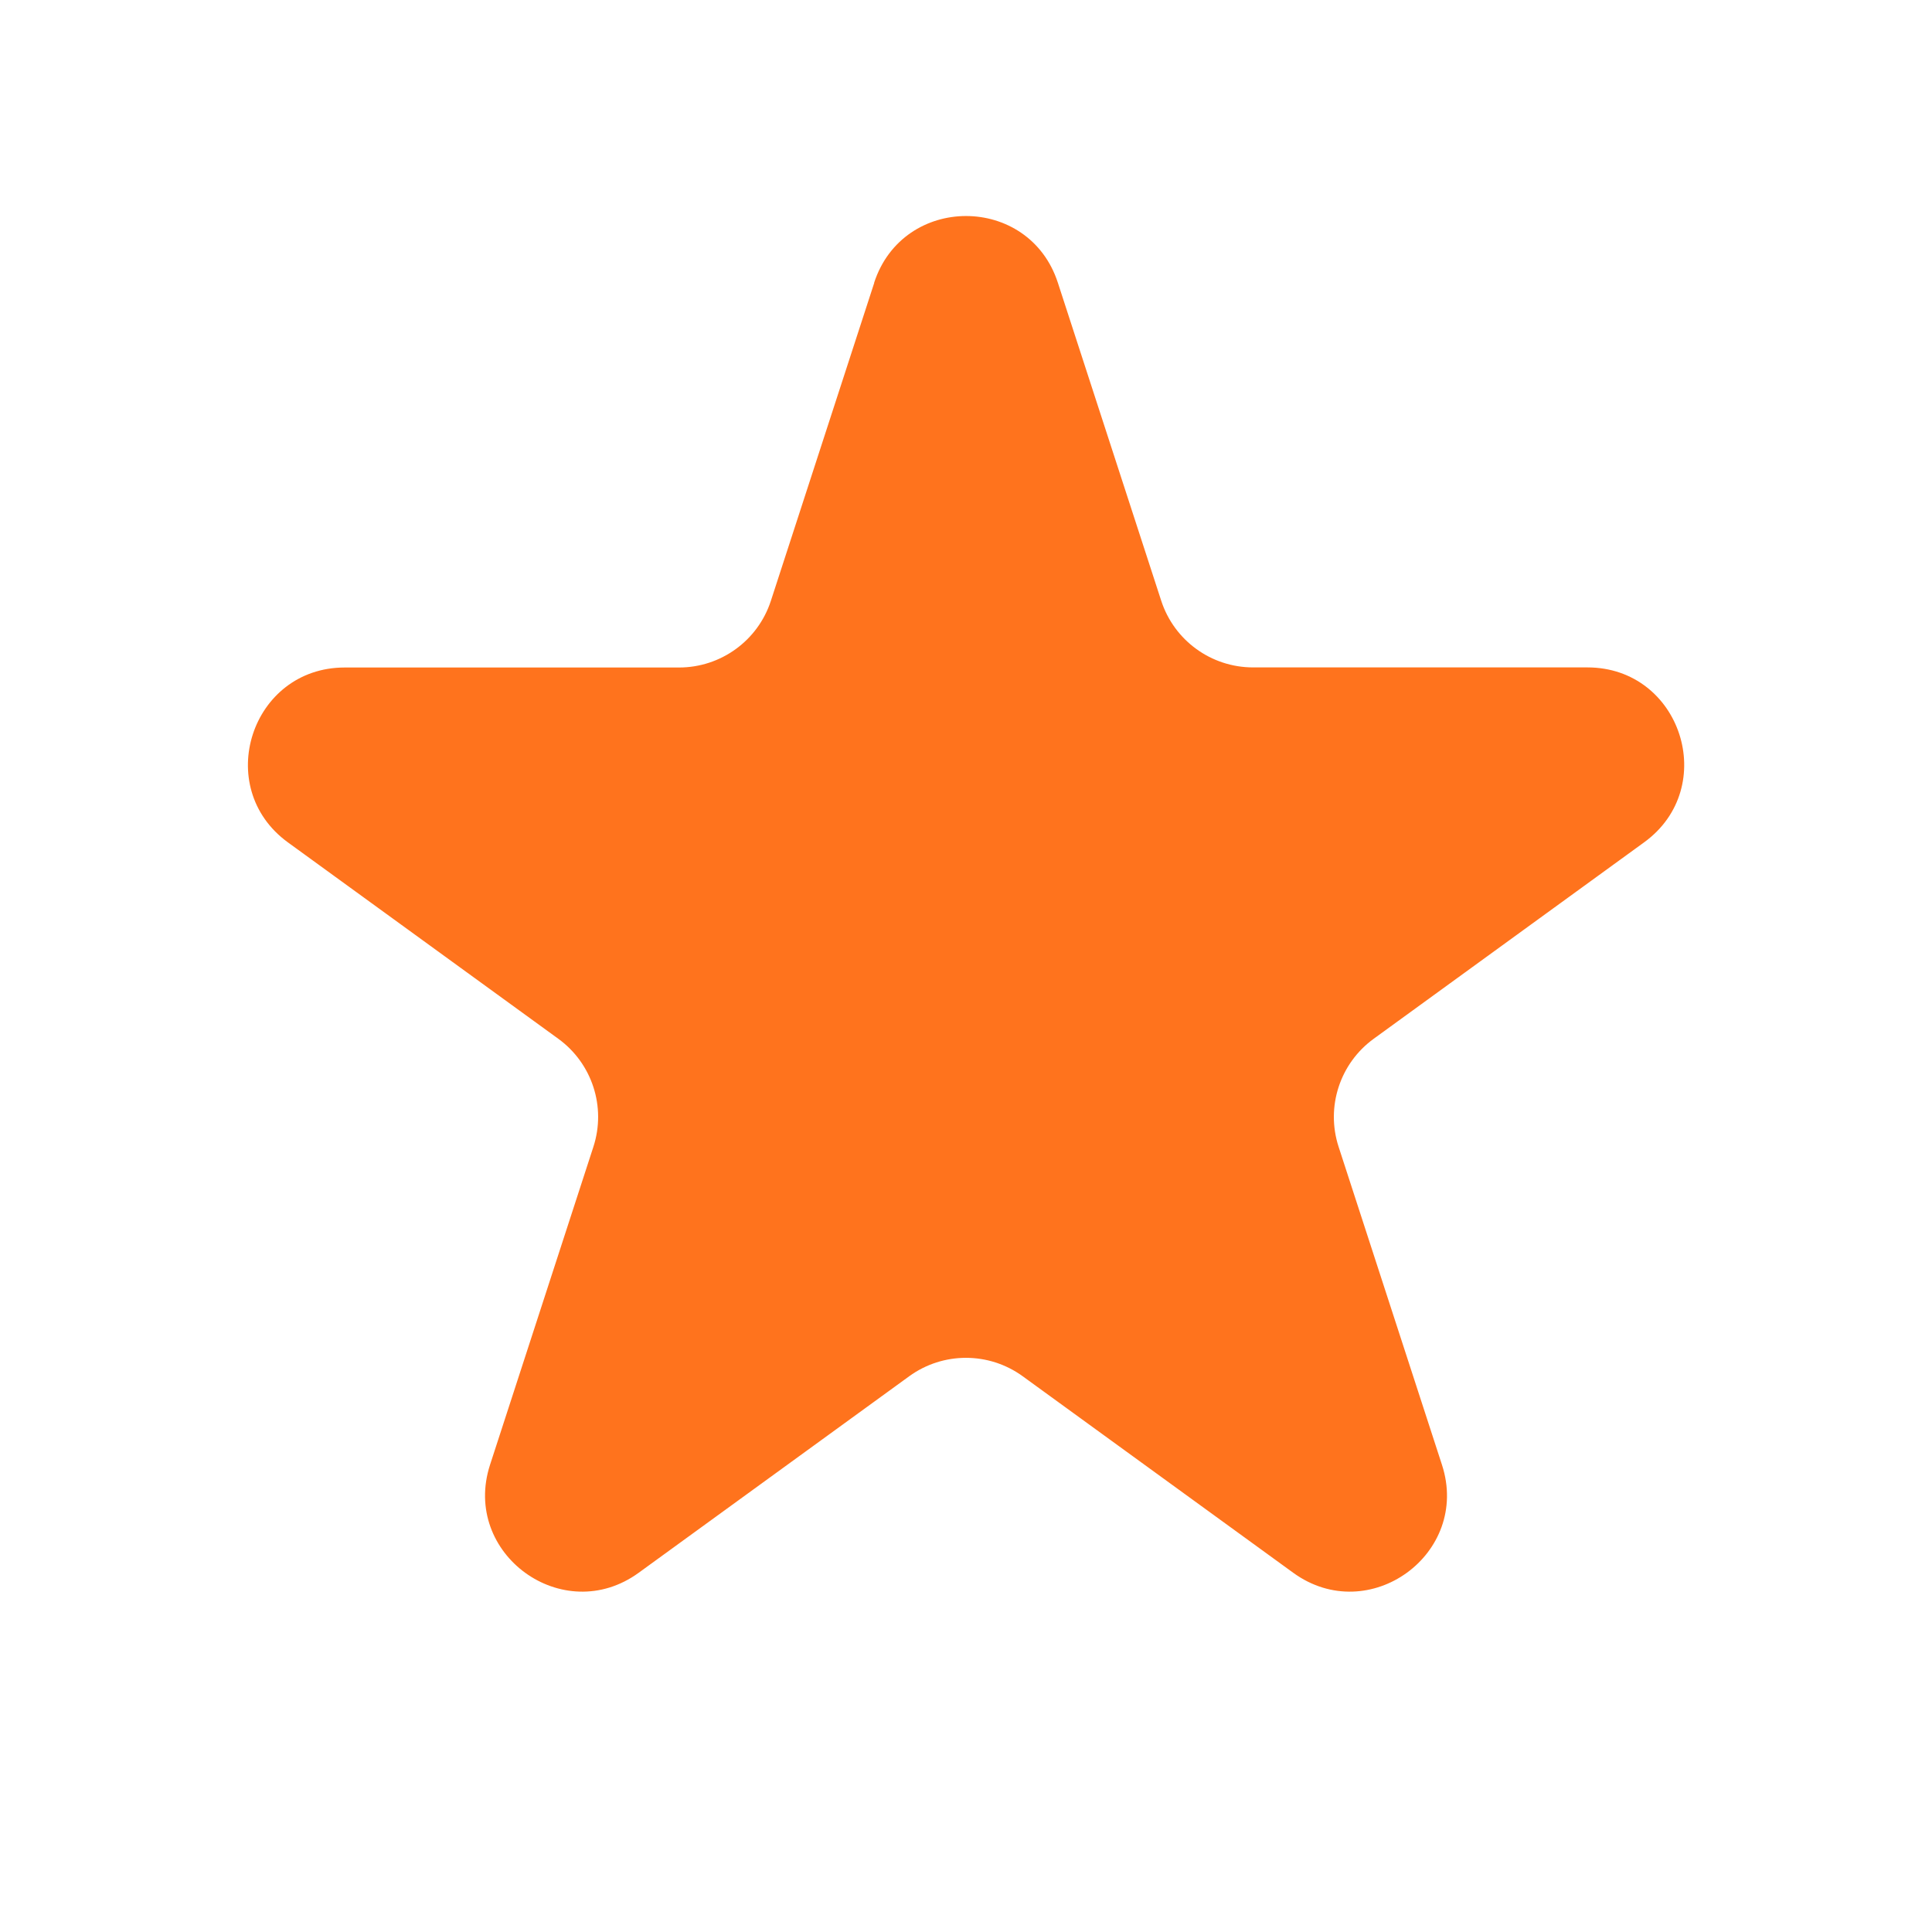
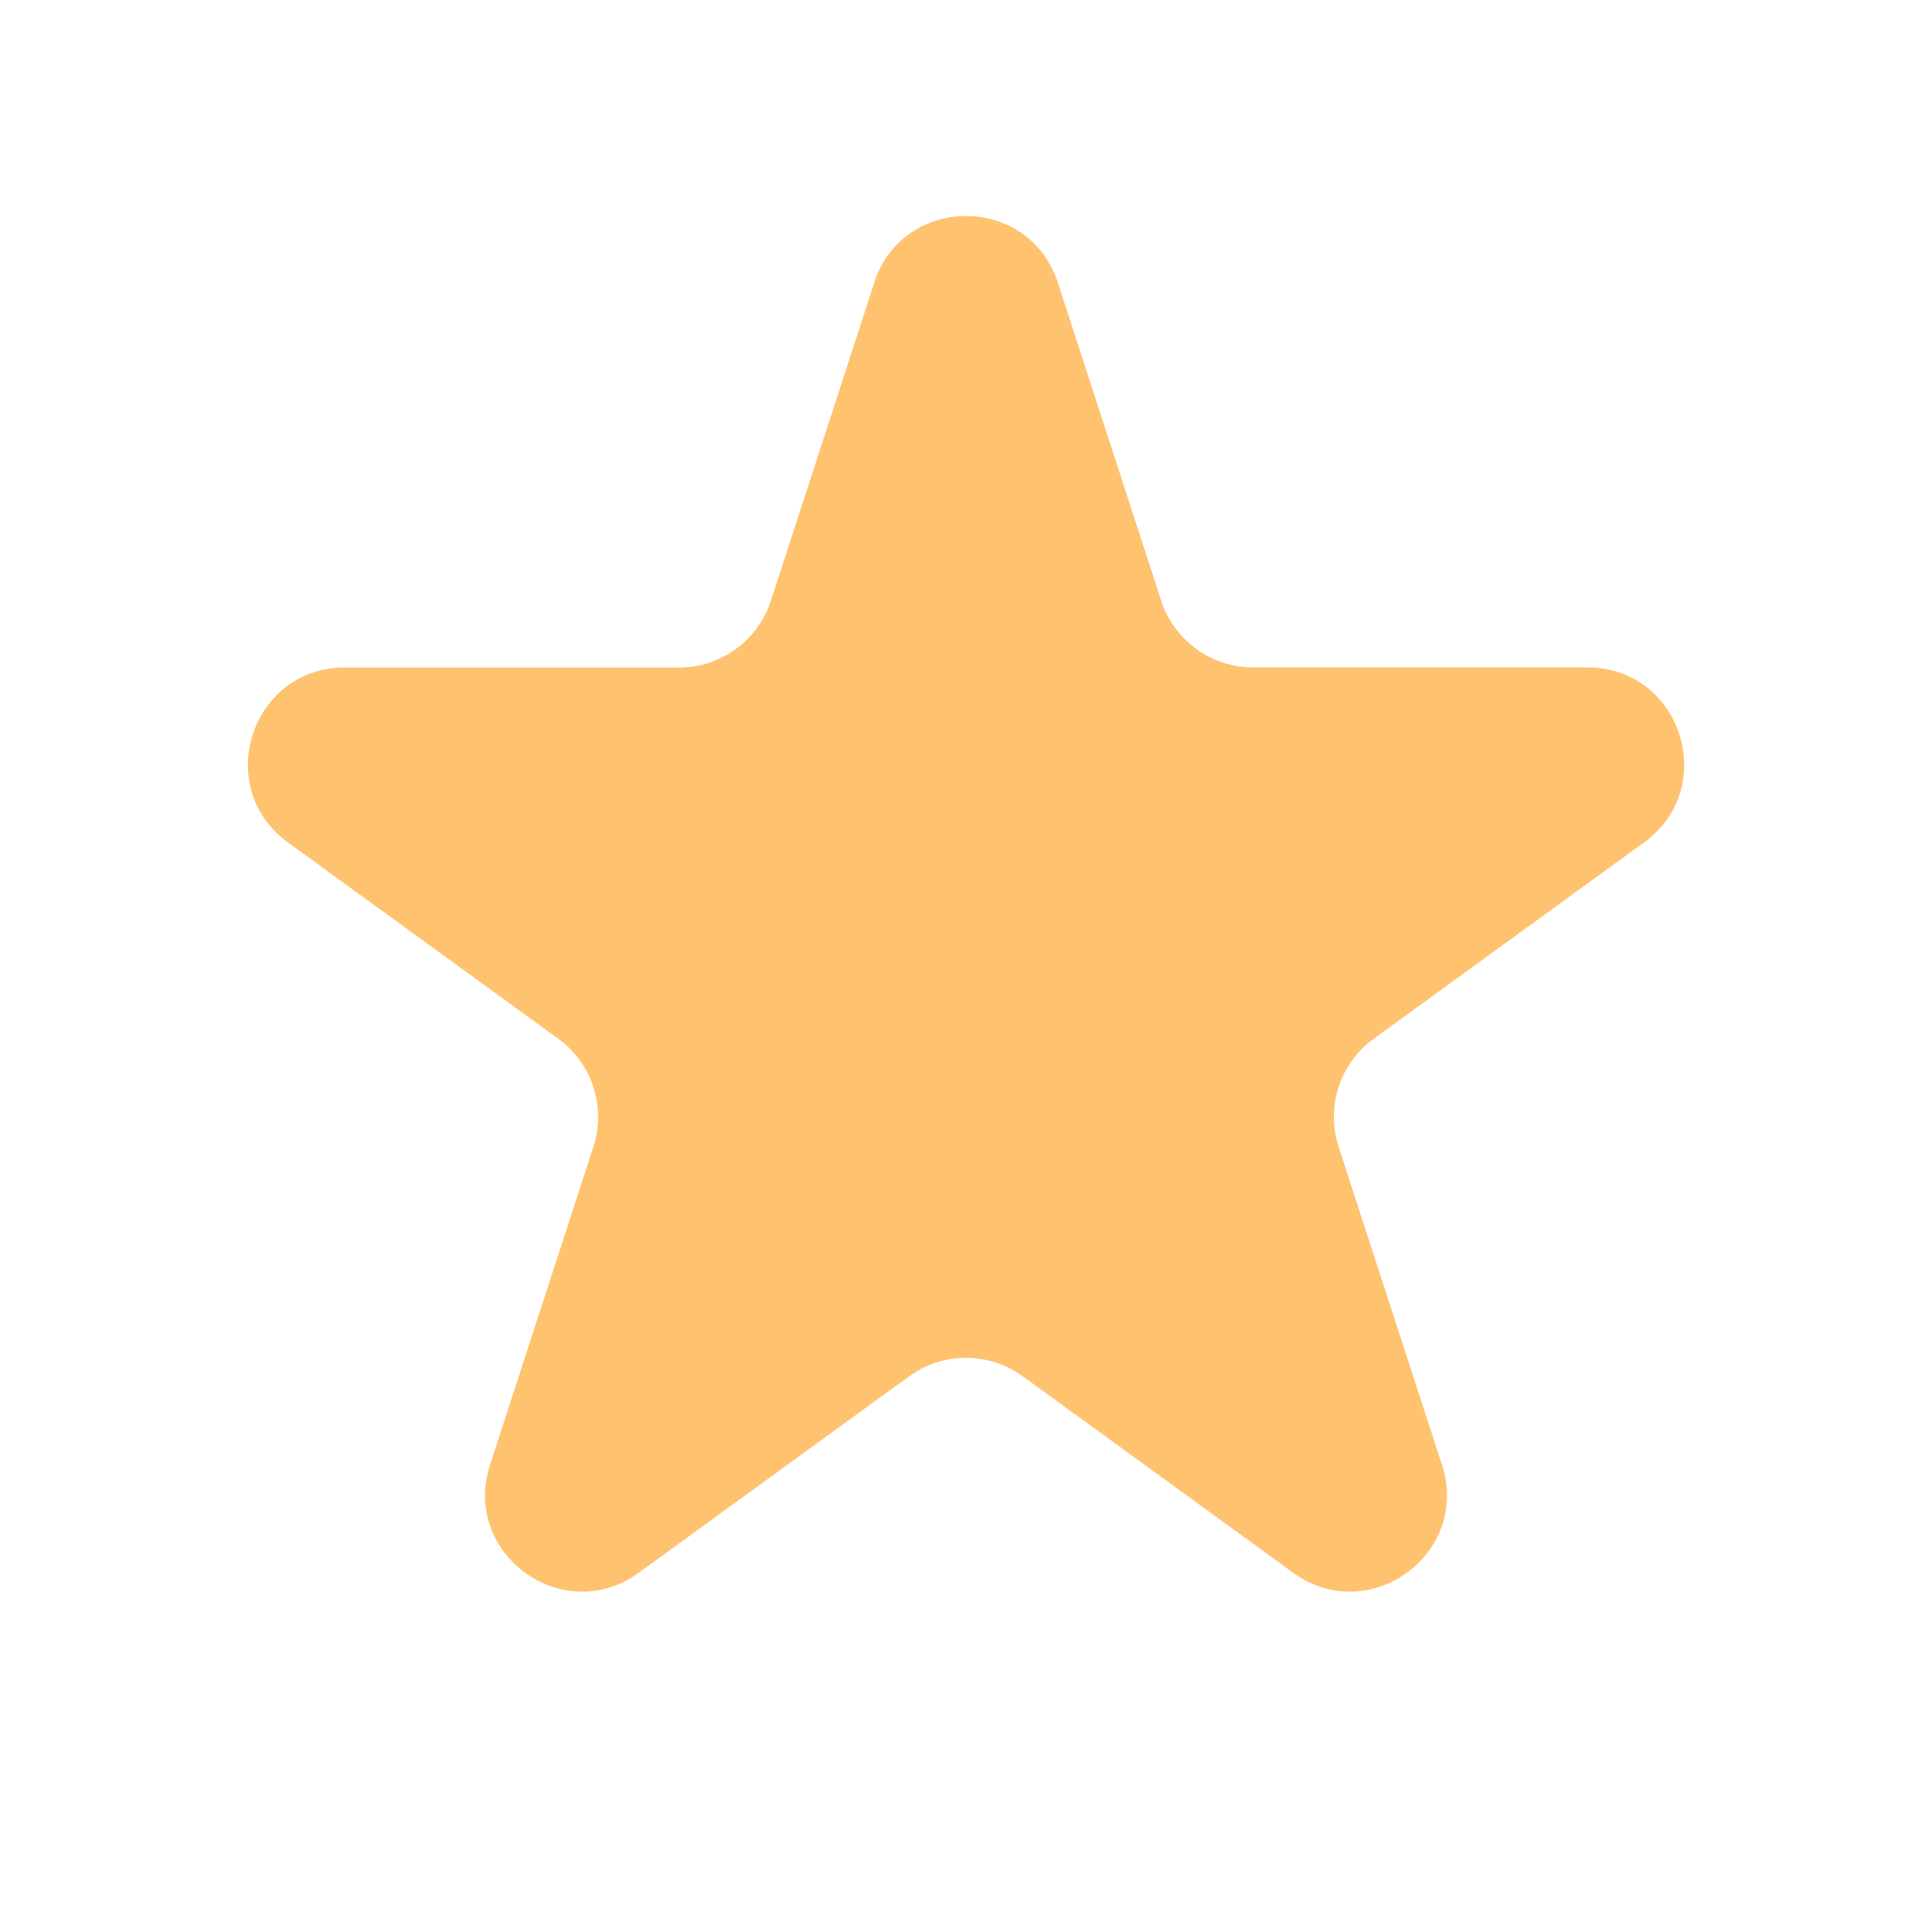
- <svg xmlns="http://www.w3.org/2000/svg" fill="#ff731d" viewBox="0 0 20 20">
+ <svg xmlns="http://www.w3.org/2000/svg" fill="#FFC26F" viewBox="0 0 20 20">
  <path d="M9.049 2.927c.3-.921 1.603-.921 1.902 0l1.07 3.292a1 1 0 00.95.69h3.462c.969 0 1.371 1.24.588 1.81l-2.8 2.034a1 1 0 00-.364 1.118l1.07 3.292c.3.921-.755 1.688-1.54 1.118l-2.8-2.034a1 1 0 00-1.175 0l-2.8 2.034c-.784.57-1.838-.197-1.539-1.118l1.07-3.292a1 1 0 00-.364-1.118L2.98 8.72c-.783-.57-.38-1.81.588-1.81h3.461a1 1 0 00.951-.69l1.07-3.292z" />
</svg>
